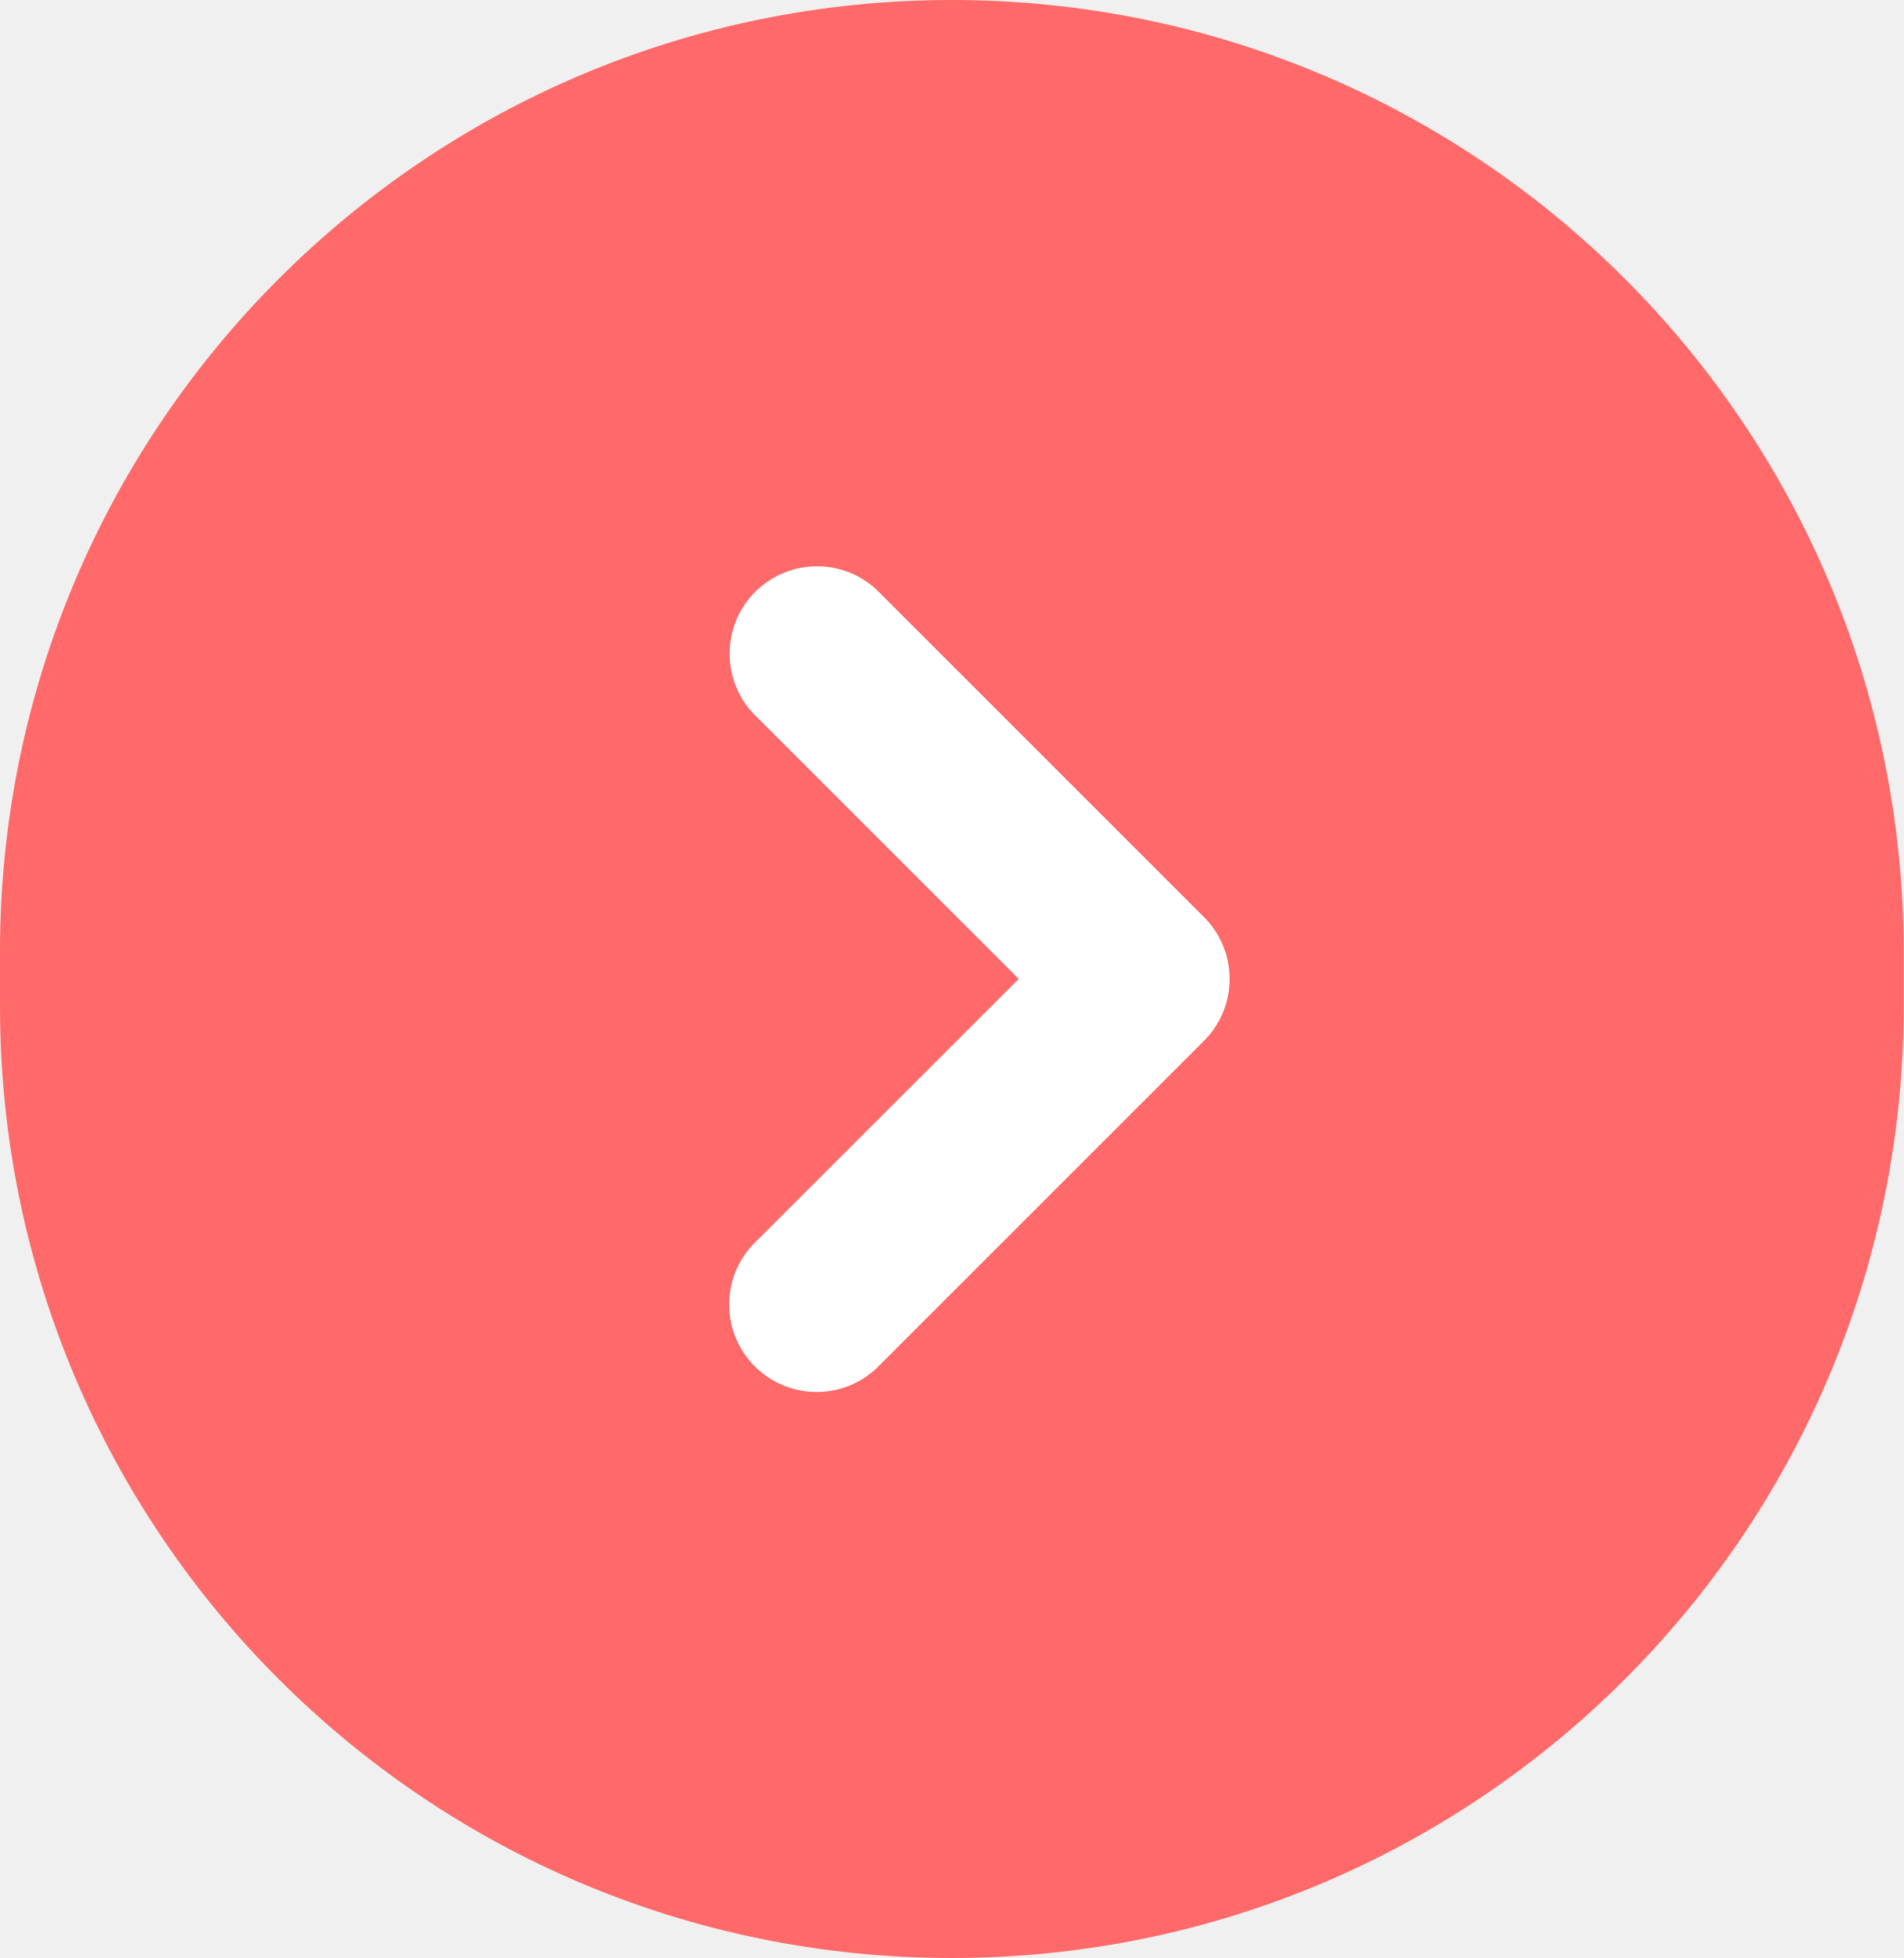
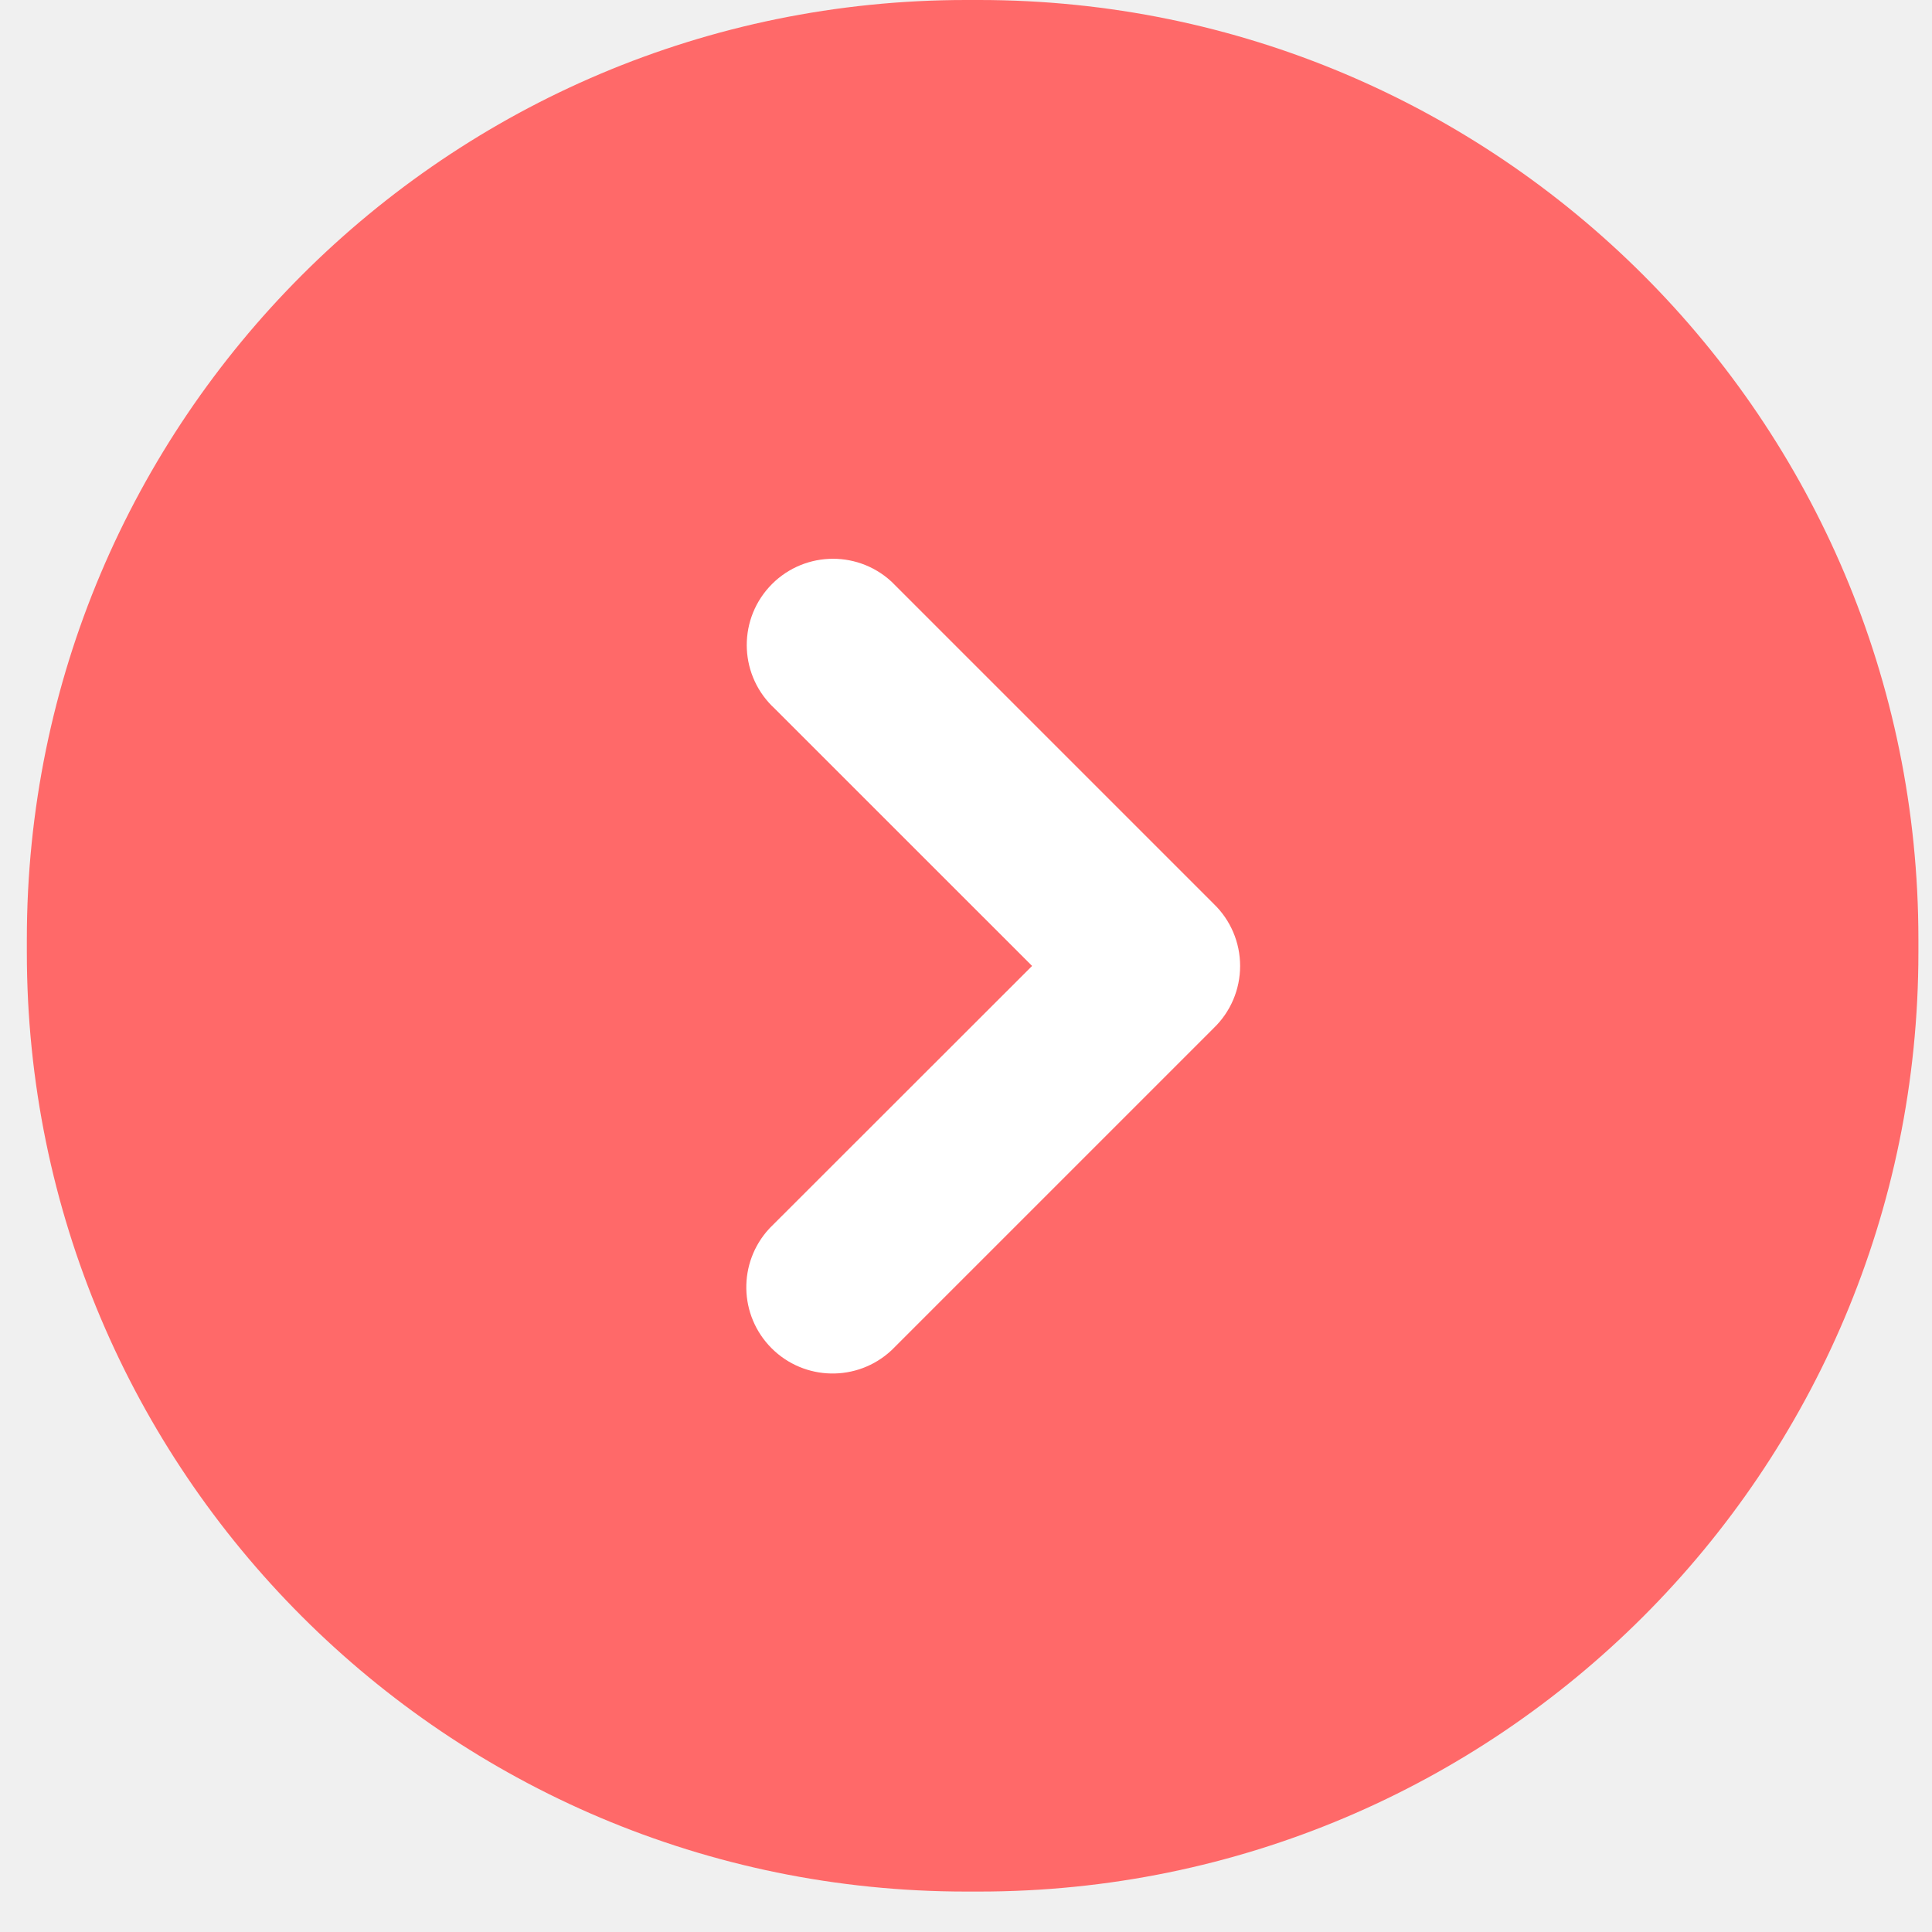
- <svg xmlns="http://www.w3.org/2000/svg" id="그룹_16" data-name="그룹 16" width="28.797" height="29.62" viewBox="0 0 28.797 29.62">
-   <rect id="사각형_2" data-name="사각형 2" width="28.797" height="29.62" rx="14.399" fill="#FF6969" />
+ <svg xmlns="http://www.w3.org/2000/svg" id="그룹_16" data-name="그룹 16" width="29" height="29" viewBox="0 0 28.797 29.62">
+   <rect id="사각형_2" data-name="사각형 2" width="29" height="29" rx="14.399" fill="#FF6969" />
  <path id="패스_11" data-name="패스 11" d="M26.582,16.758v0a.82.82,0,0,0-.252-.592h0l-4.937-4.937,0,0a.822.822,0,1,0-1.105,1.218L24.6,16.758,20.23,21.125h0a.823.823,0,0,0,1.163,1.163h0l4.937-4.937h0a.82.82,0,0,0,.252-.592Z" transform="translate(-8.481 -1.949)" fill="#fff" stroke="#fff" stroke-width="1" />
</svg>
